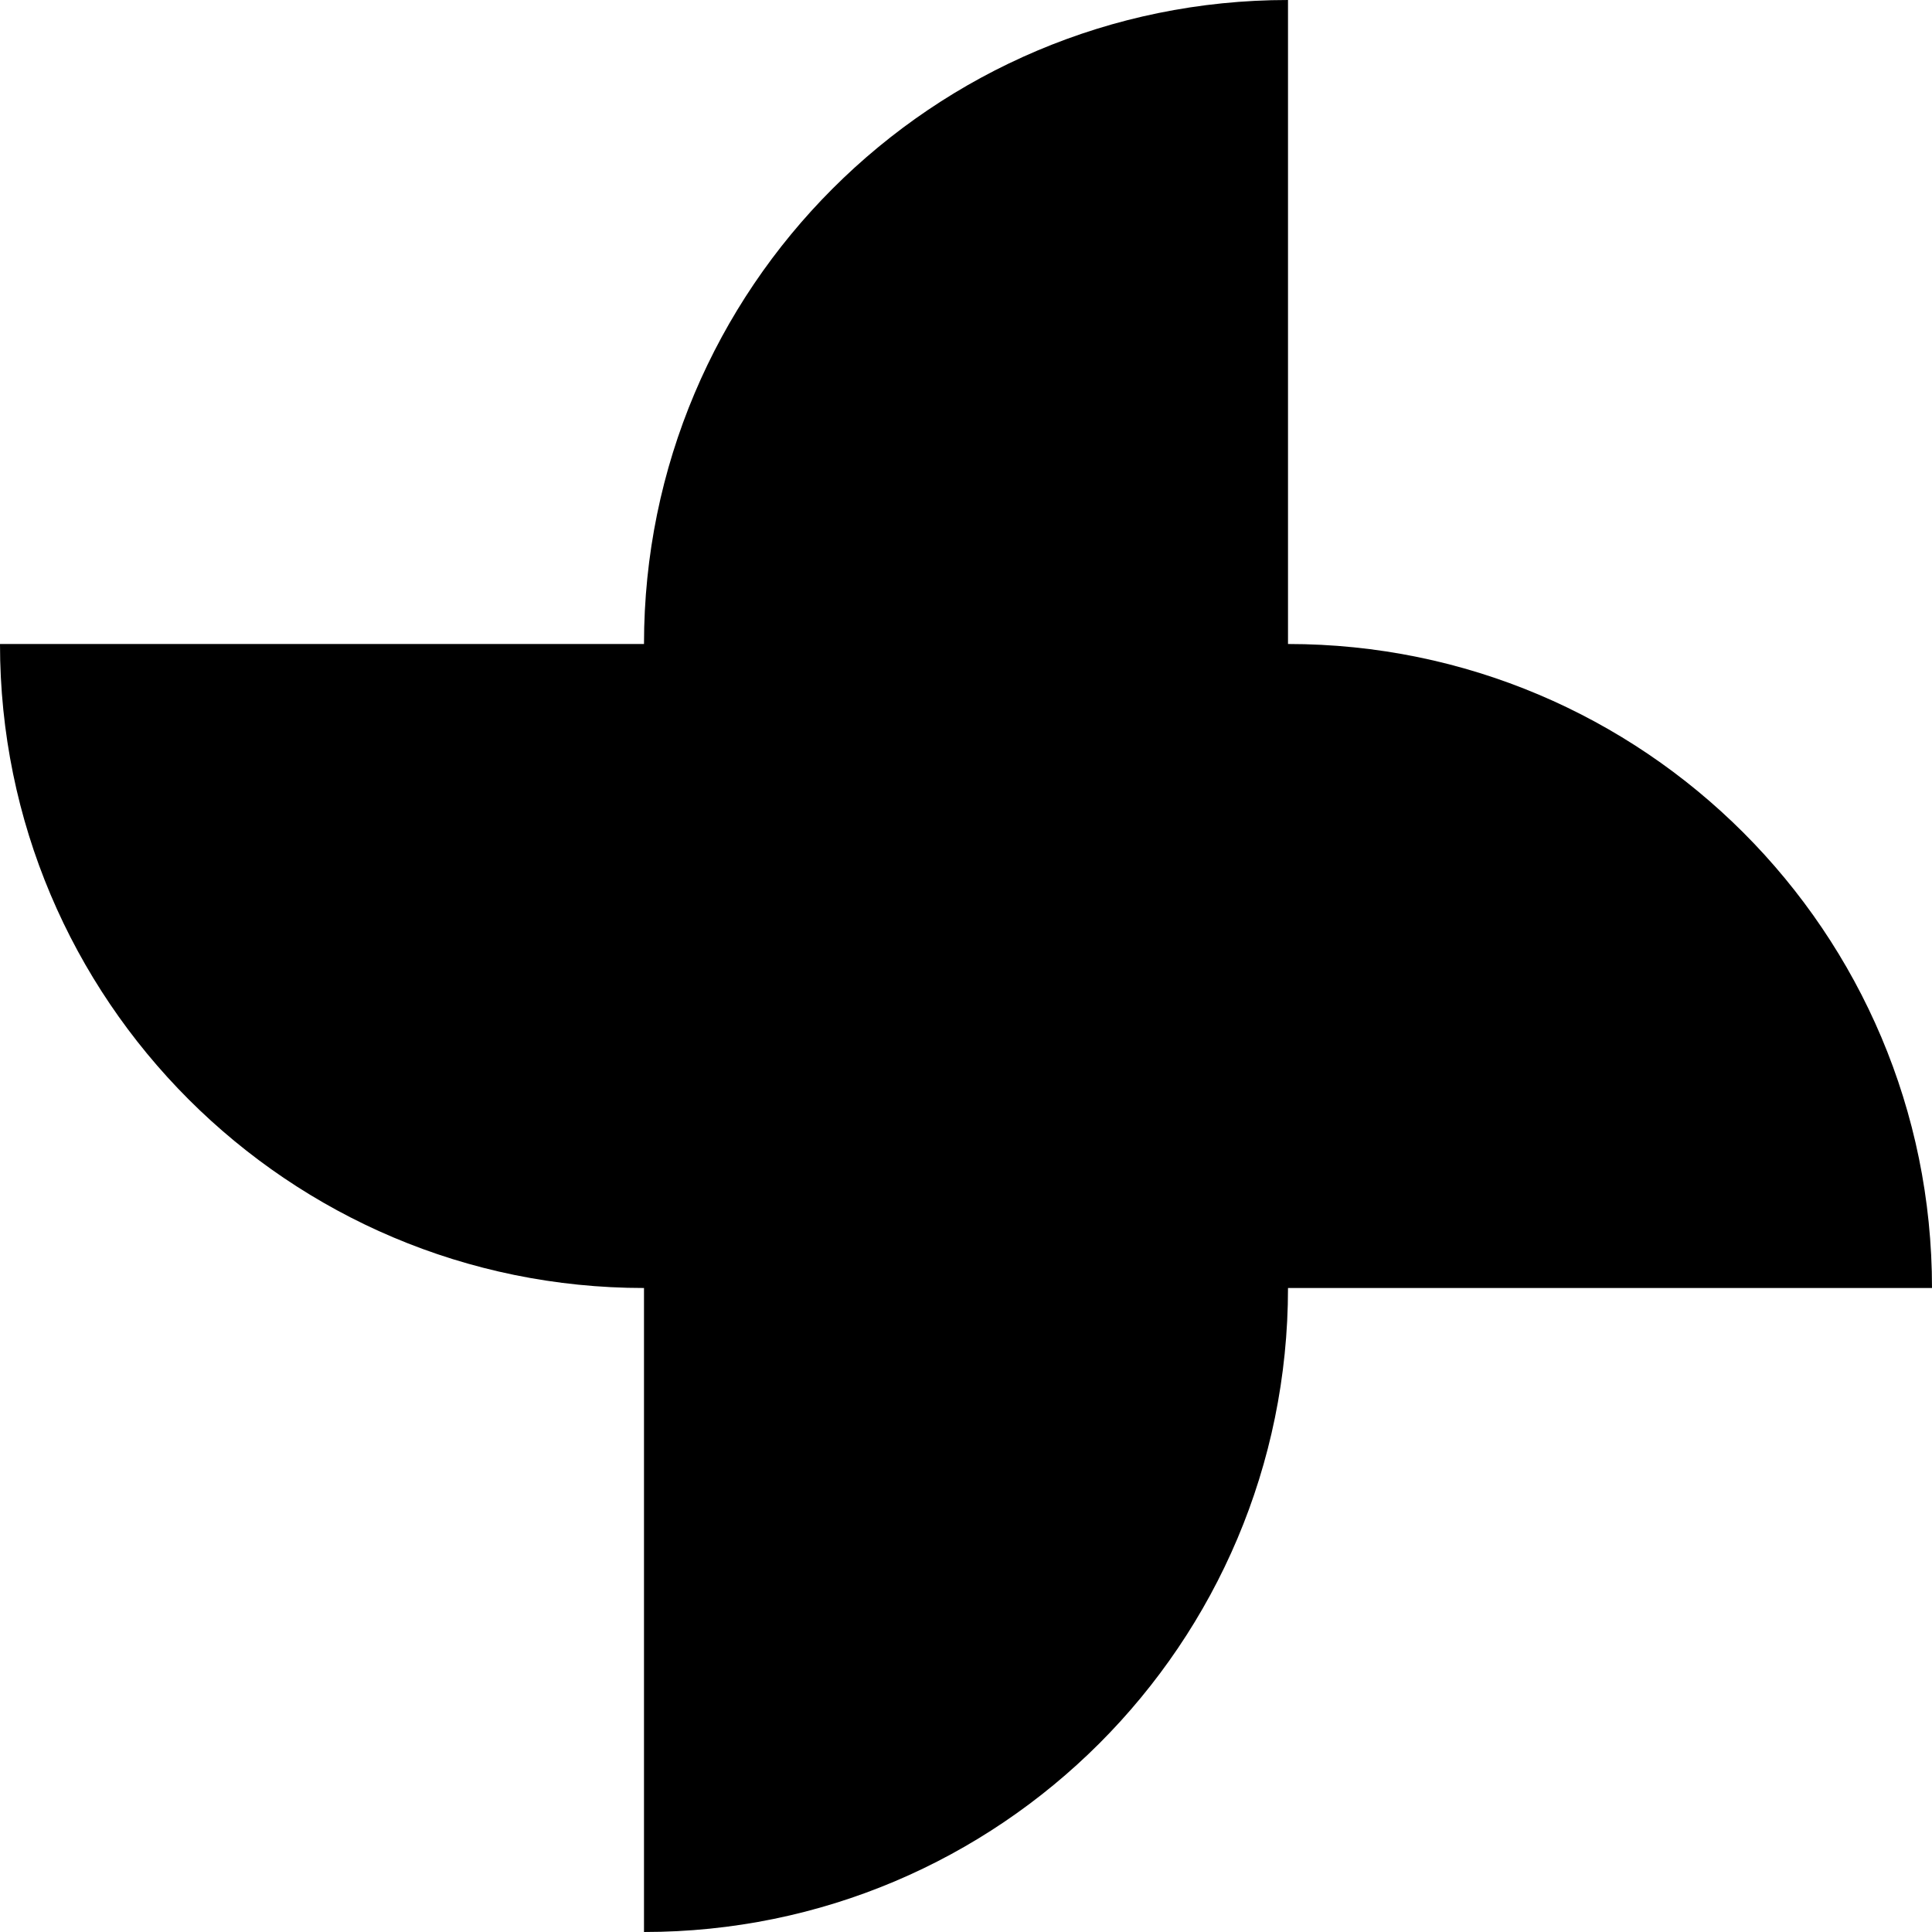
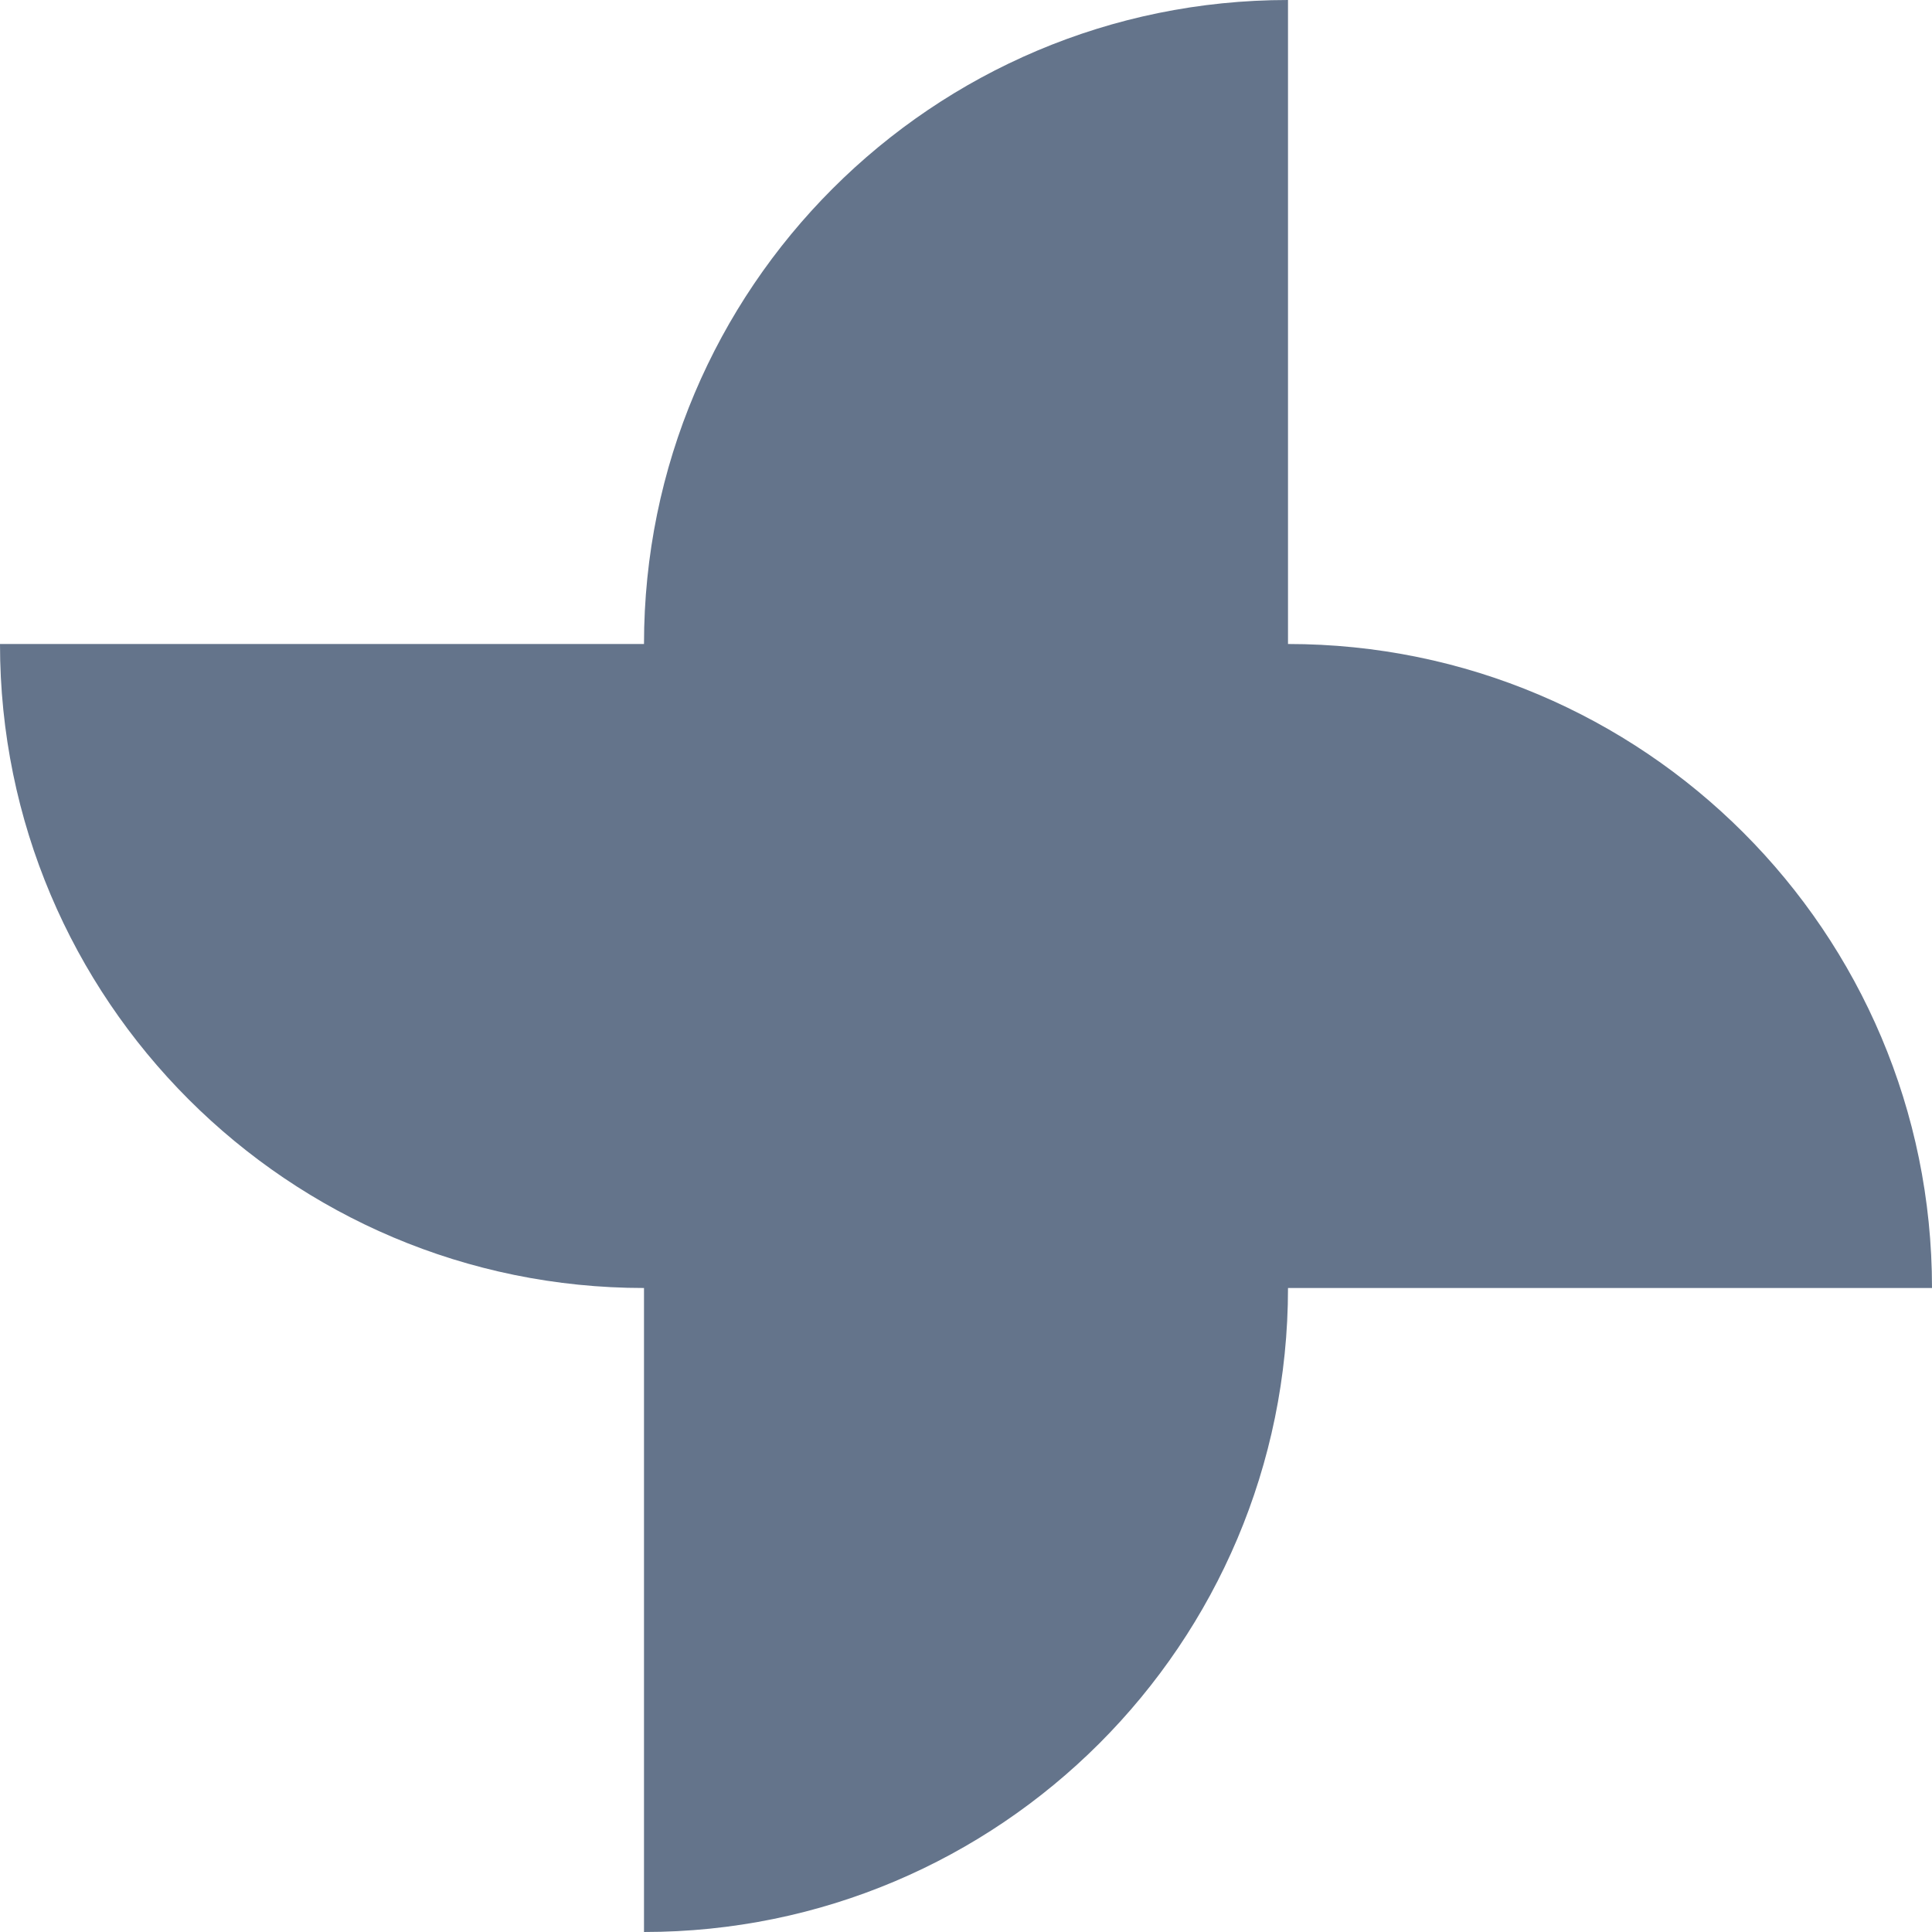
<svg xmlns="http://www.w3.org/2000/svg" width="256" height="256" viewBox="0 0 256 256">
-   <path d="M85.333 85.333 A85.333 85.333 0 0 1 170.667 0 L170.667 85.333 Z M85.333 170.667 A85.333 85.333 0 0 1 0 85.333 L85.333 85.333 Z M85.333 85.333 L170.667 85.333 L170.667 170.667 L85.333 170.667 Z M170.667 85.333 A85.333 85.333 0 0 1 256 170.667 L170.667 170.667 Z M170.667 170.667 A85.333 85.333 0 0 1 85.333 256 L85.333 170.667 Z" fill="currentColor" />
+   <path d="M85.333 85.333 A85.333 85.333 0 0 1 170.667 0 L170.667 85.333 Z M85.333 170.667 A85.333 85.333 0 0 1 0 85.333 L85.333 85.333 Z M85.333 85.333 L170.667 85.333 L170.667 170.667 L85.333 170.667 Z M170.667 85.333 A85.333 85.333 0 0 1 256 170.667 L170.667 170.667 Z M170.667 170.667 A85.333 85.333 0 0 1 85.333 256 L85.333 170.667 Z" fill="#64748b" />
</svg>
